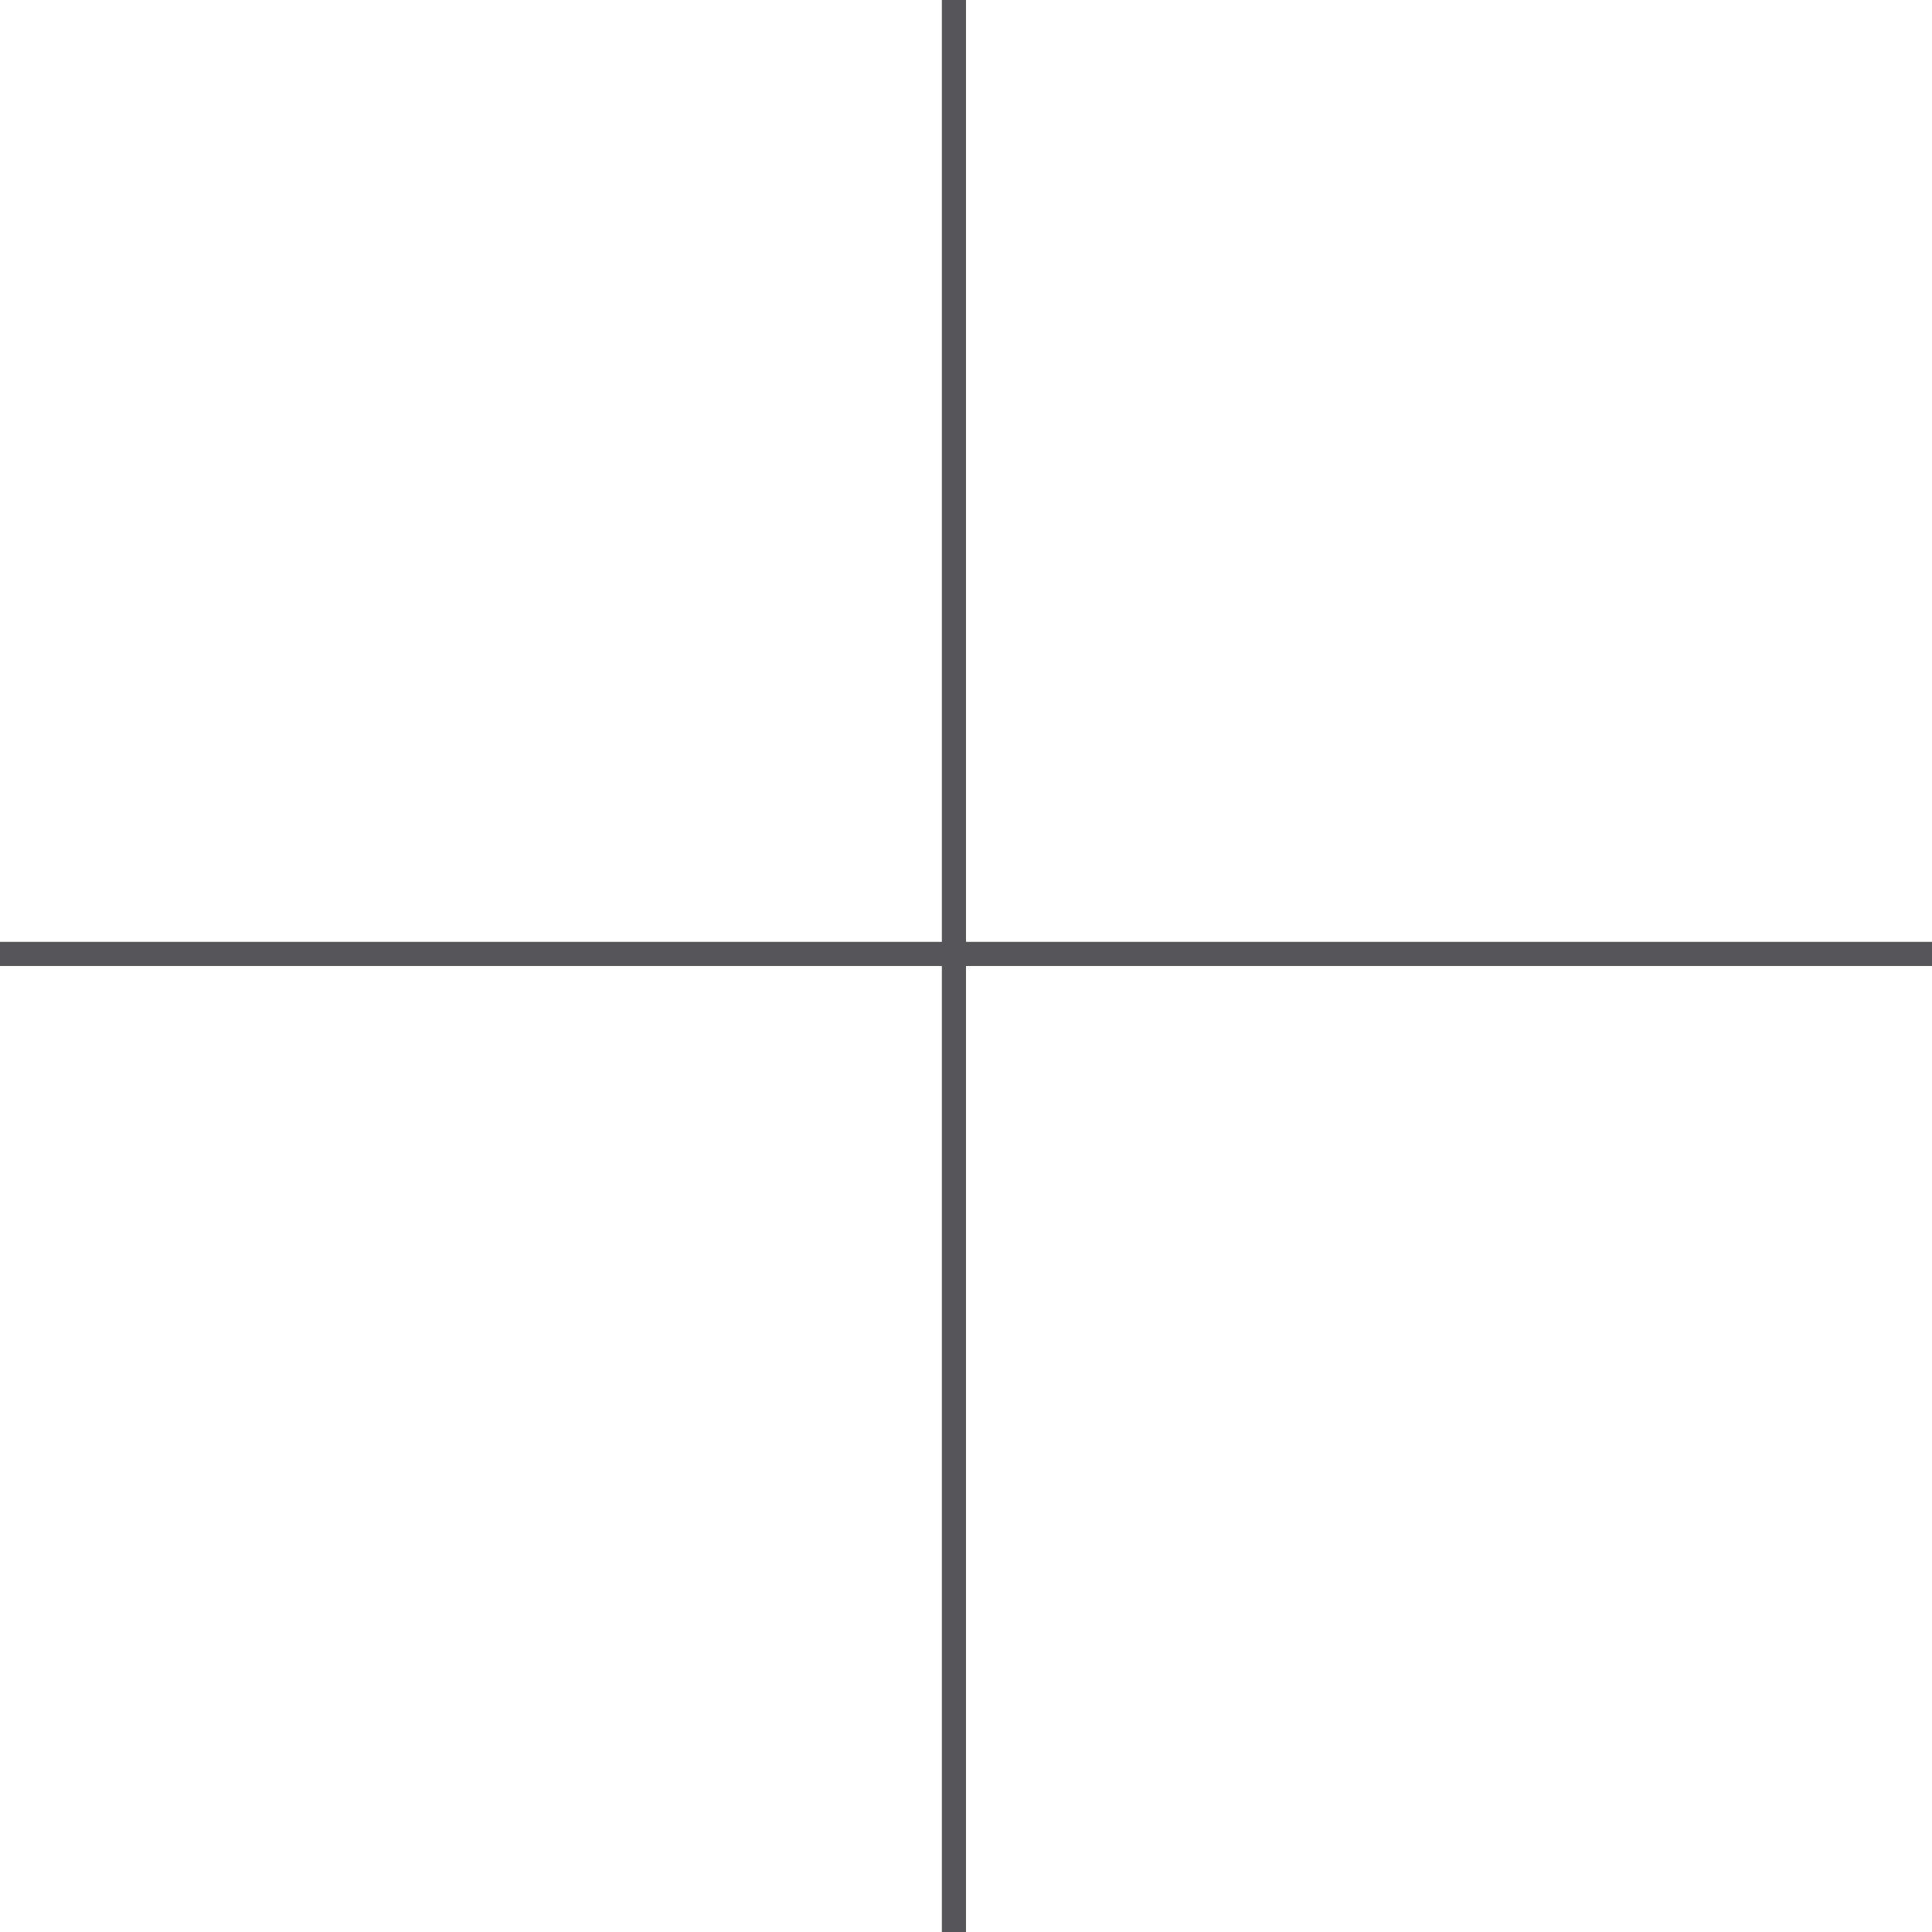
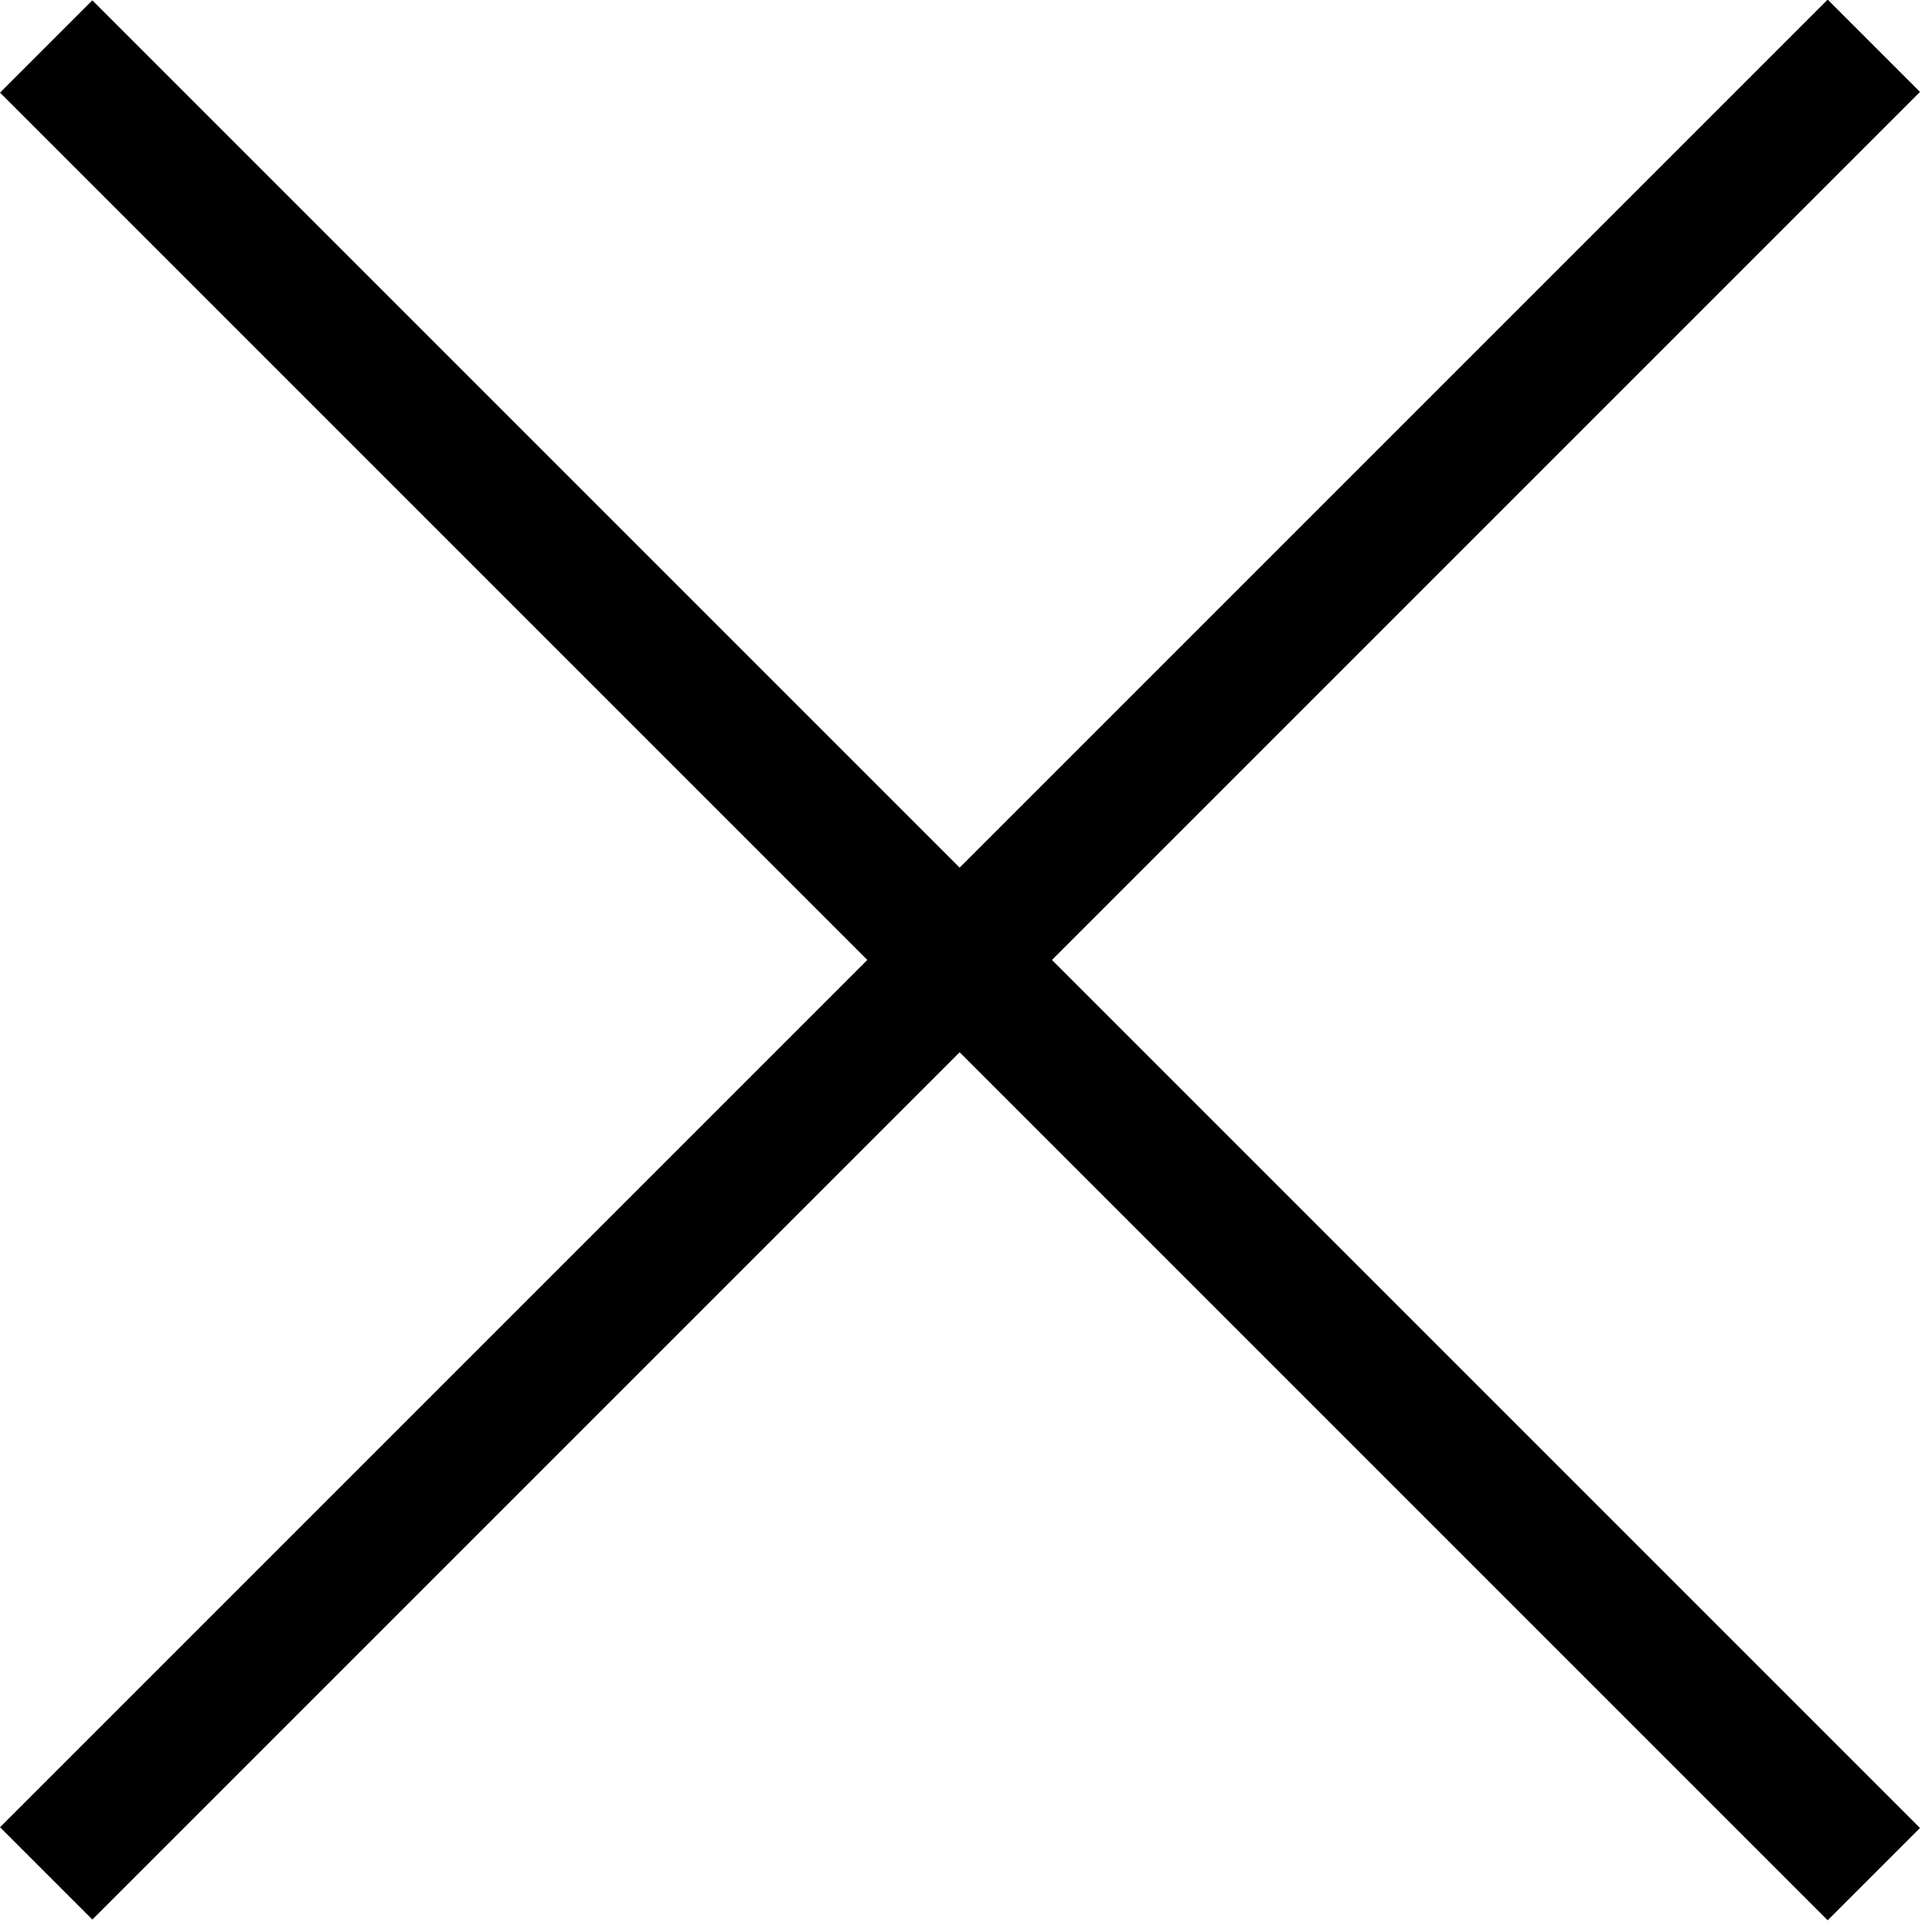
- <svg xmlns="http://www.w3.org/2000/svg" width="80" height="80" viewBox="0 0 80 80" fill="none">
-   <line x1="39.5" y1="80" x2="39.5" y2="2.60964e-08" stroke="#56555A" />
-   <line y1="39.5" x2="80" y2="39.5" stroke="#56555A" />
+ <svg xmlns="http://www.w3.org/2000/svg" version="1.1" id="Layer_1" x="0px" y="0px" viewBox="0 0 37 37" style="enable-background:new 0 0 37 37;" xml:space="preserve">
+   <g>
+     <rect x="-6.36" y="17.13" transform="matrix(0.7071 -0.7071 0.7071 0.7071 -7.6148 18.3838)" width="49.5" height="2.5" />
+     <rect x="17.13" y="-6.36" transform="matrix(0.7071 -0.7071 0.7071 0.7071 -7.6148 18.3838)" width="2.5" height="49.5" />
+   </g>
</svg>
